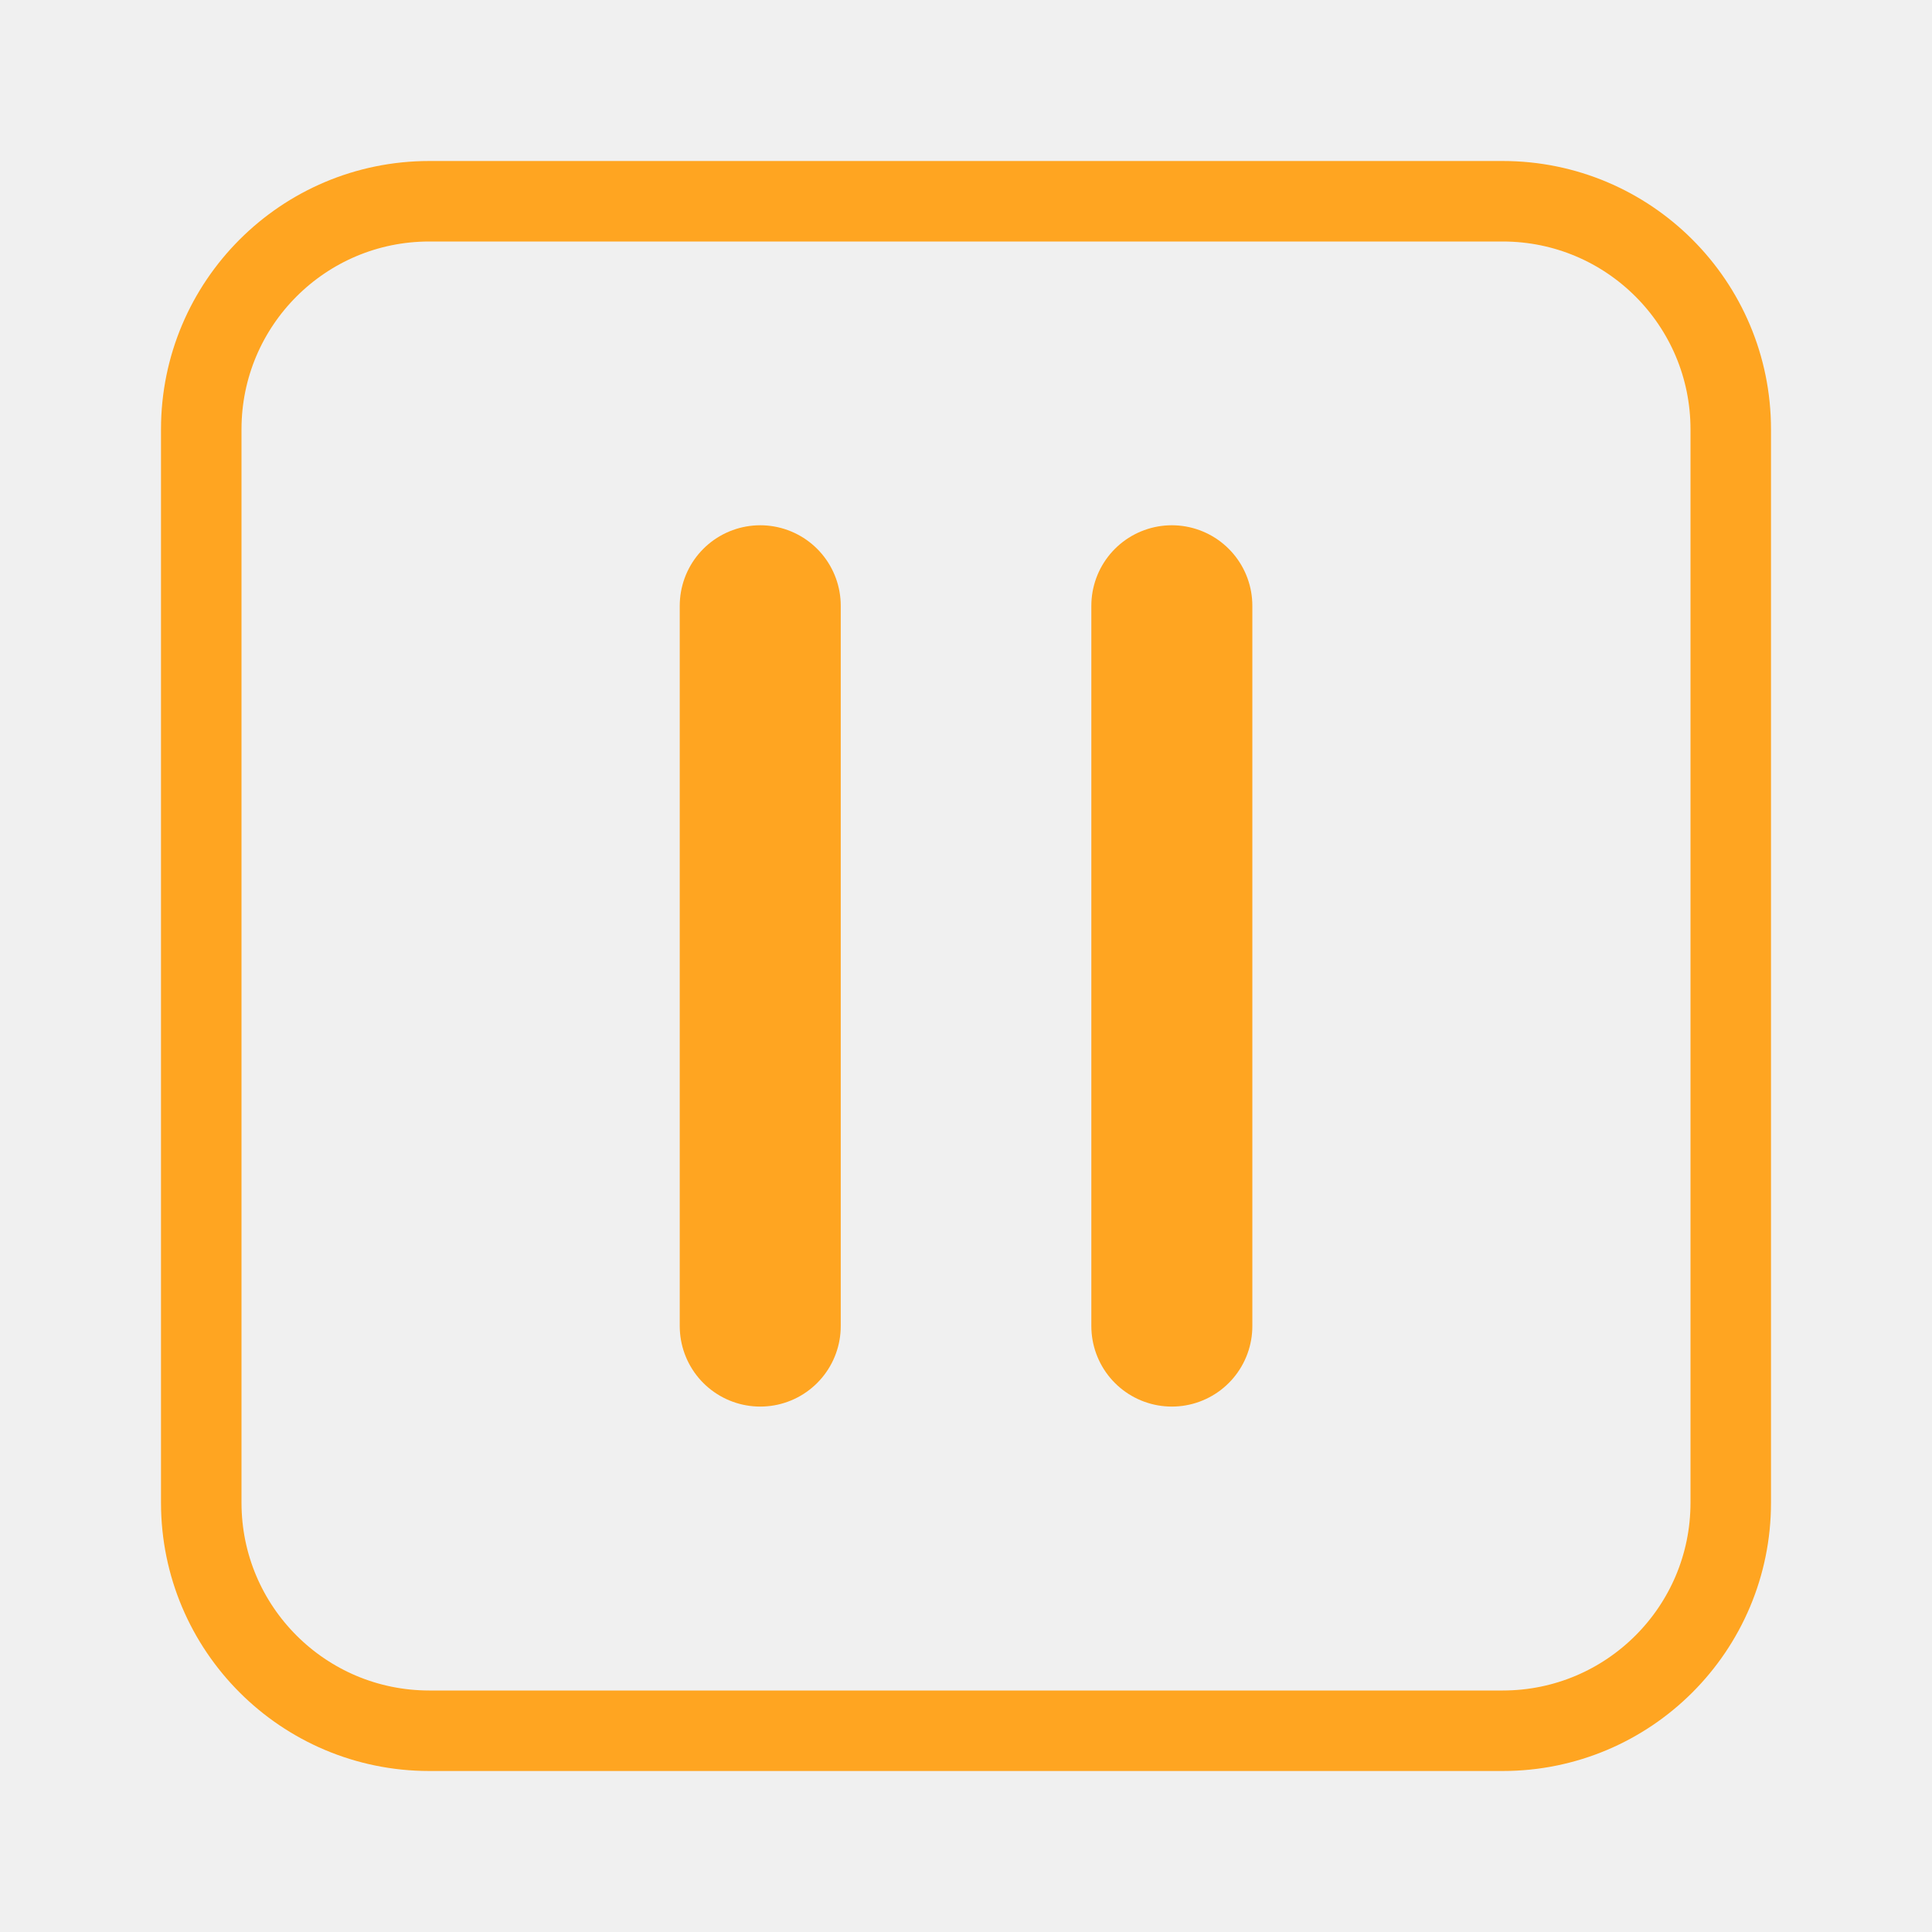
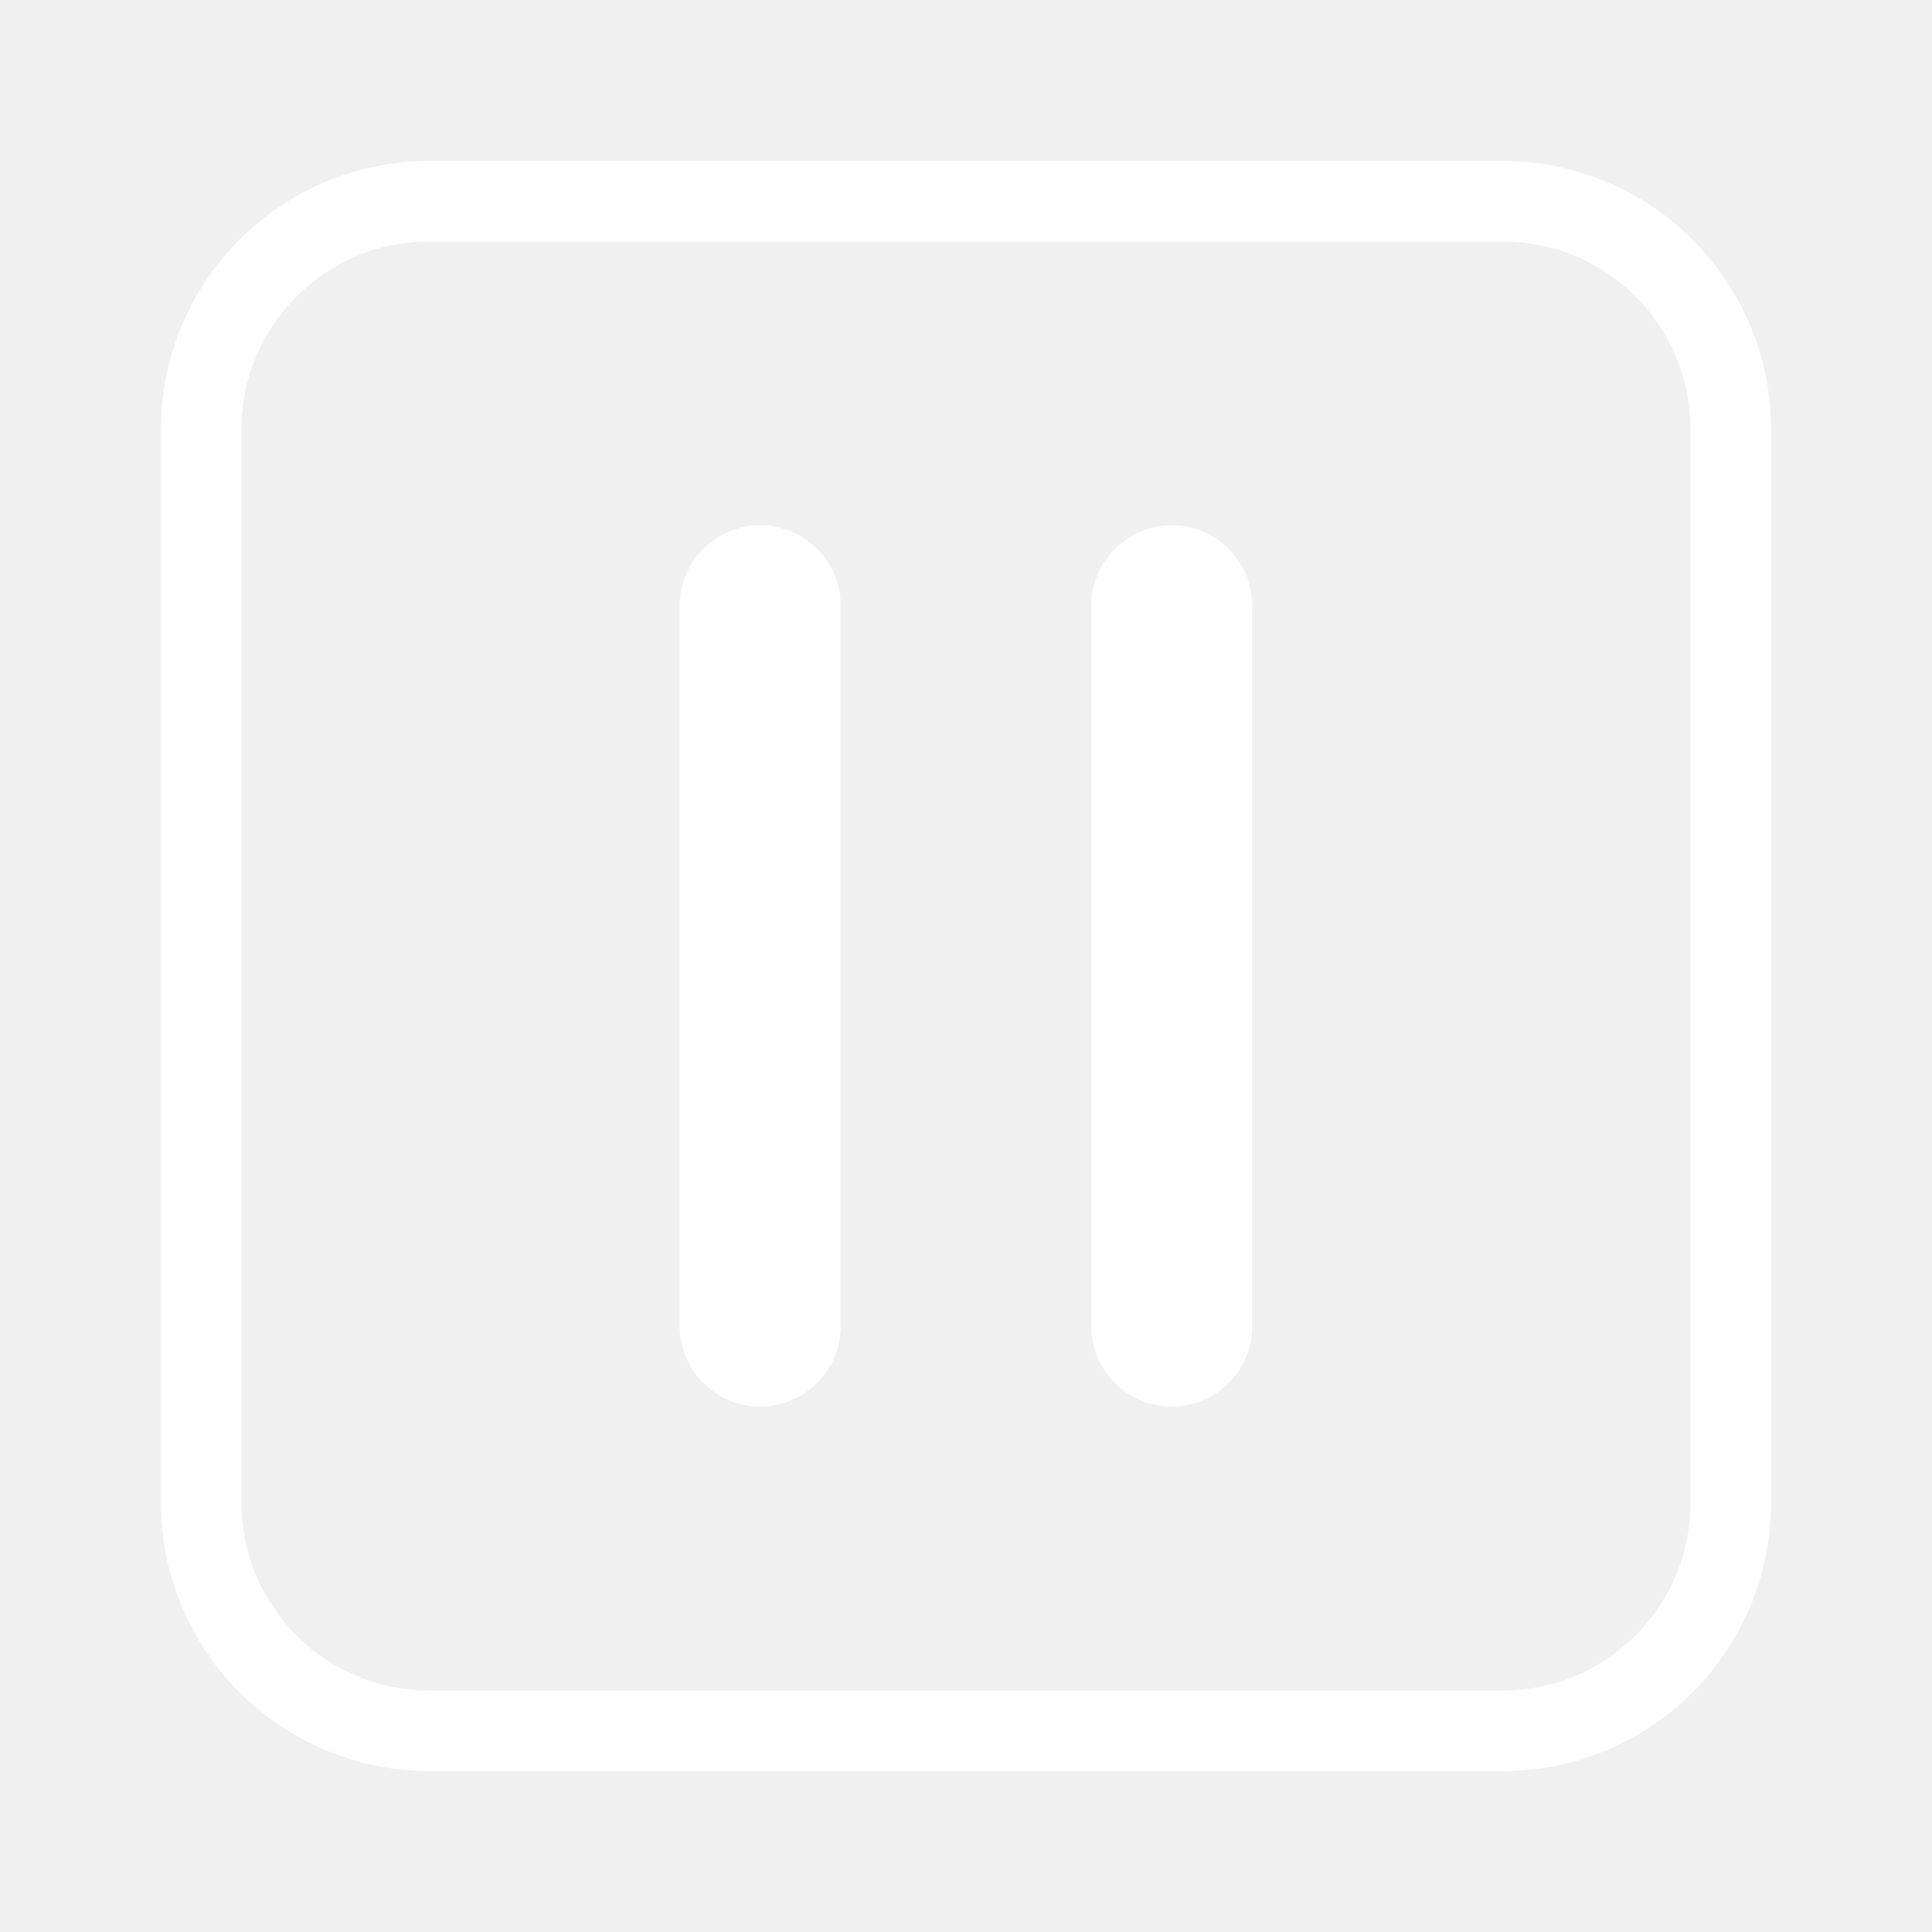
<svg xmlns="http://www.w3.org/2000/svg" width="24" height="24" viewBox="0 0 24 24" fill="none">
-   <path d="M9.444 7.525V16.473M14.557 7.525V16.473" stroke="#FFA521" stroke-width="2" stroke-linecap="round" stroke-linejoin="round" />
-   <rect x="2.5" y="2.5" width="19" height="19" rx="2.833" stroke="#FFA521" />
+   <path d="M9.443 7.525V16.473M14.556 7.525V16.473" stroke="white" stroke-width="2" stroke-linecap="round" stroke-linejoin="round" />
+   <rect x="2.5" y="2.5" width="19" height="19" rx="2.833" stroke="white" />
</svg>
